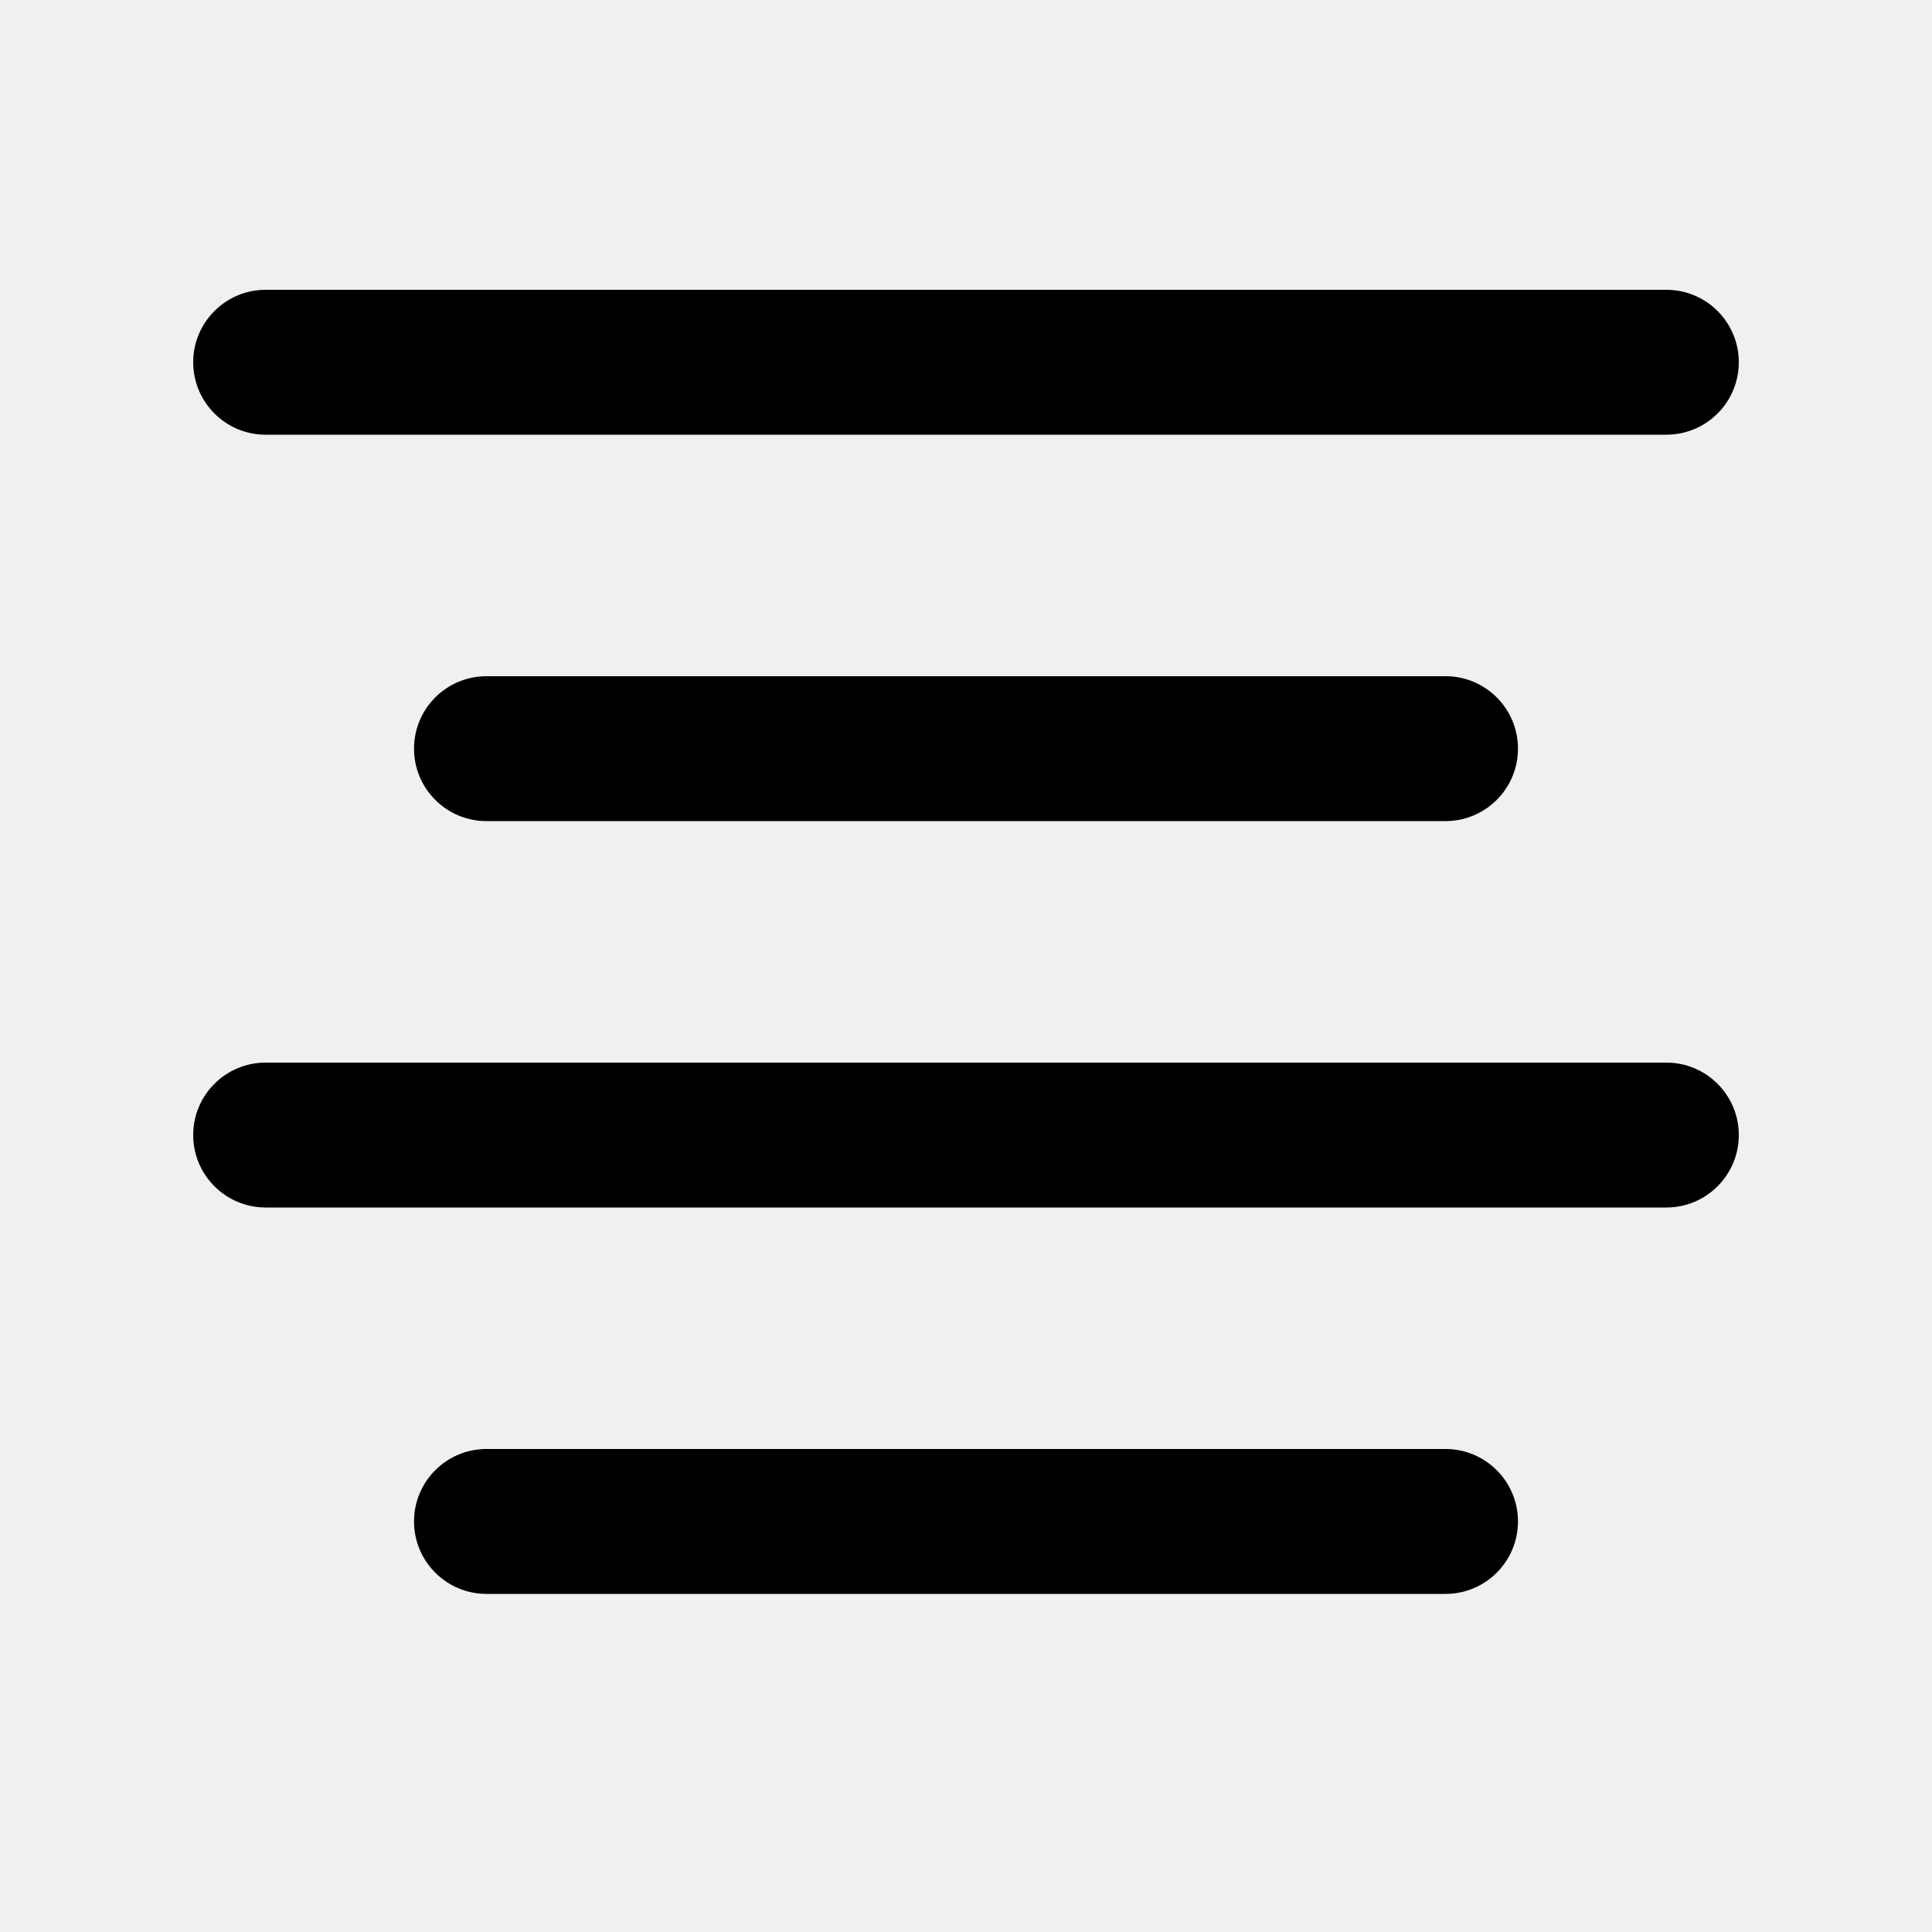
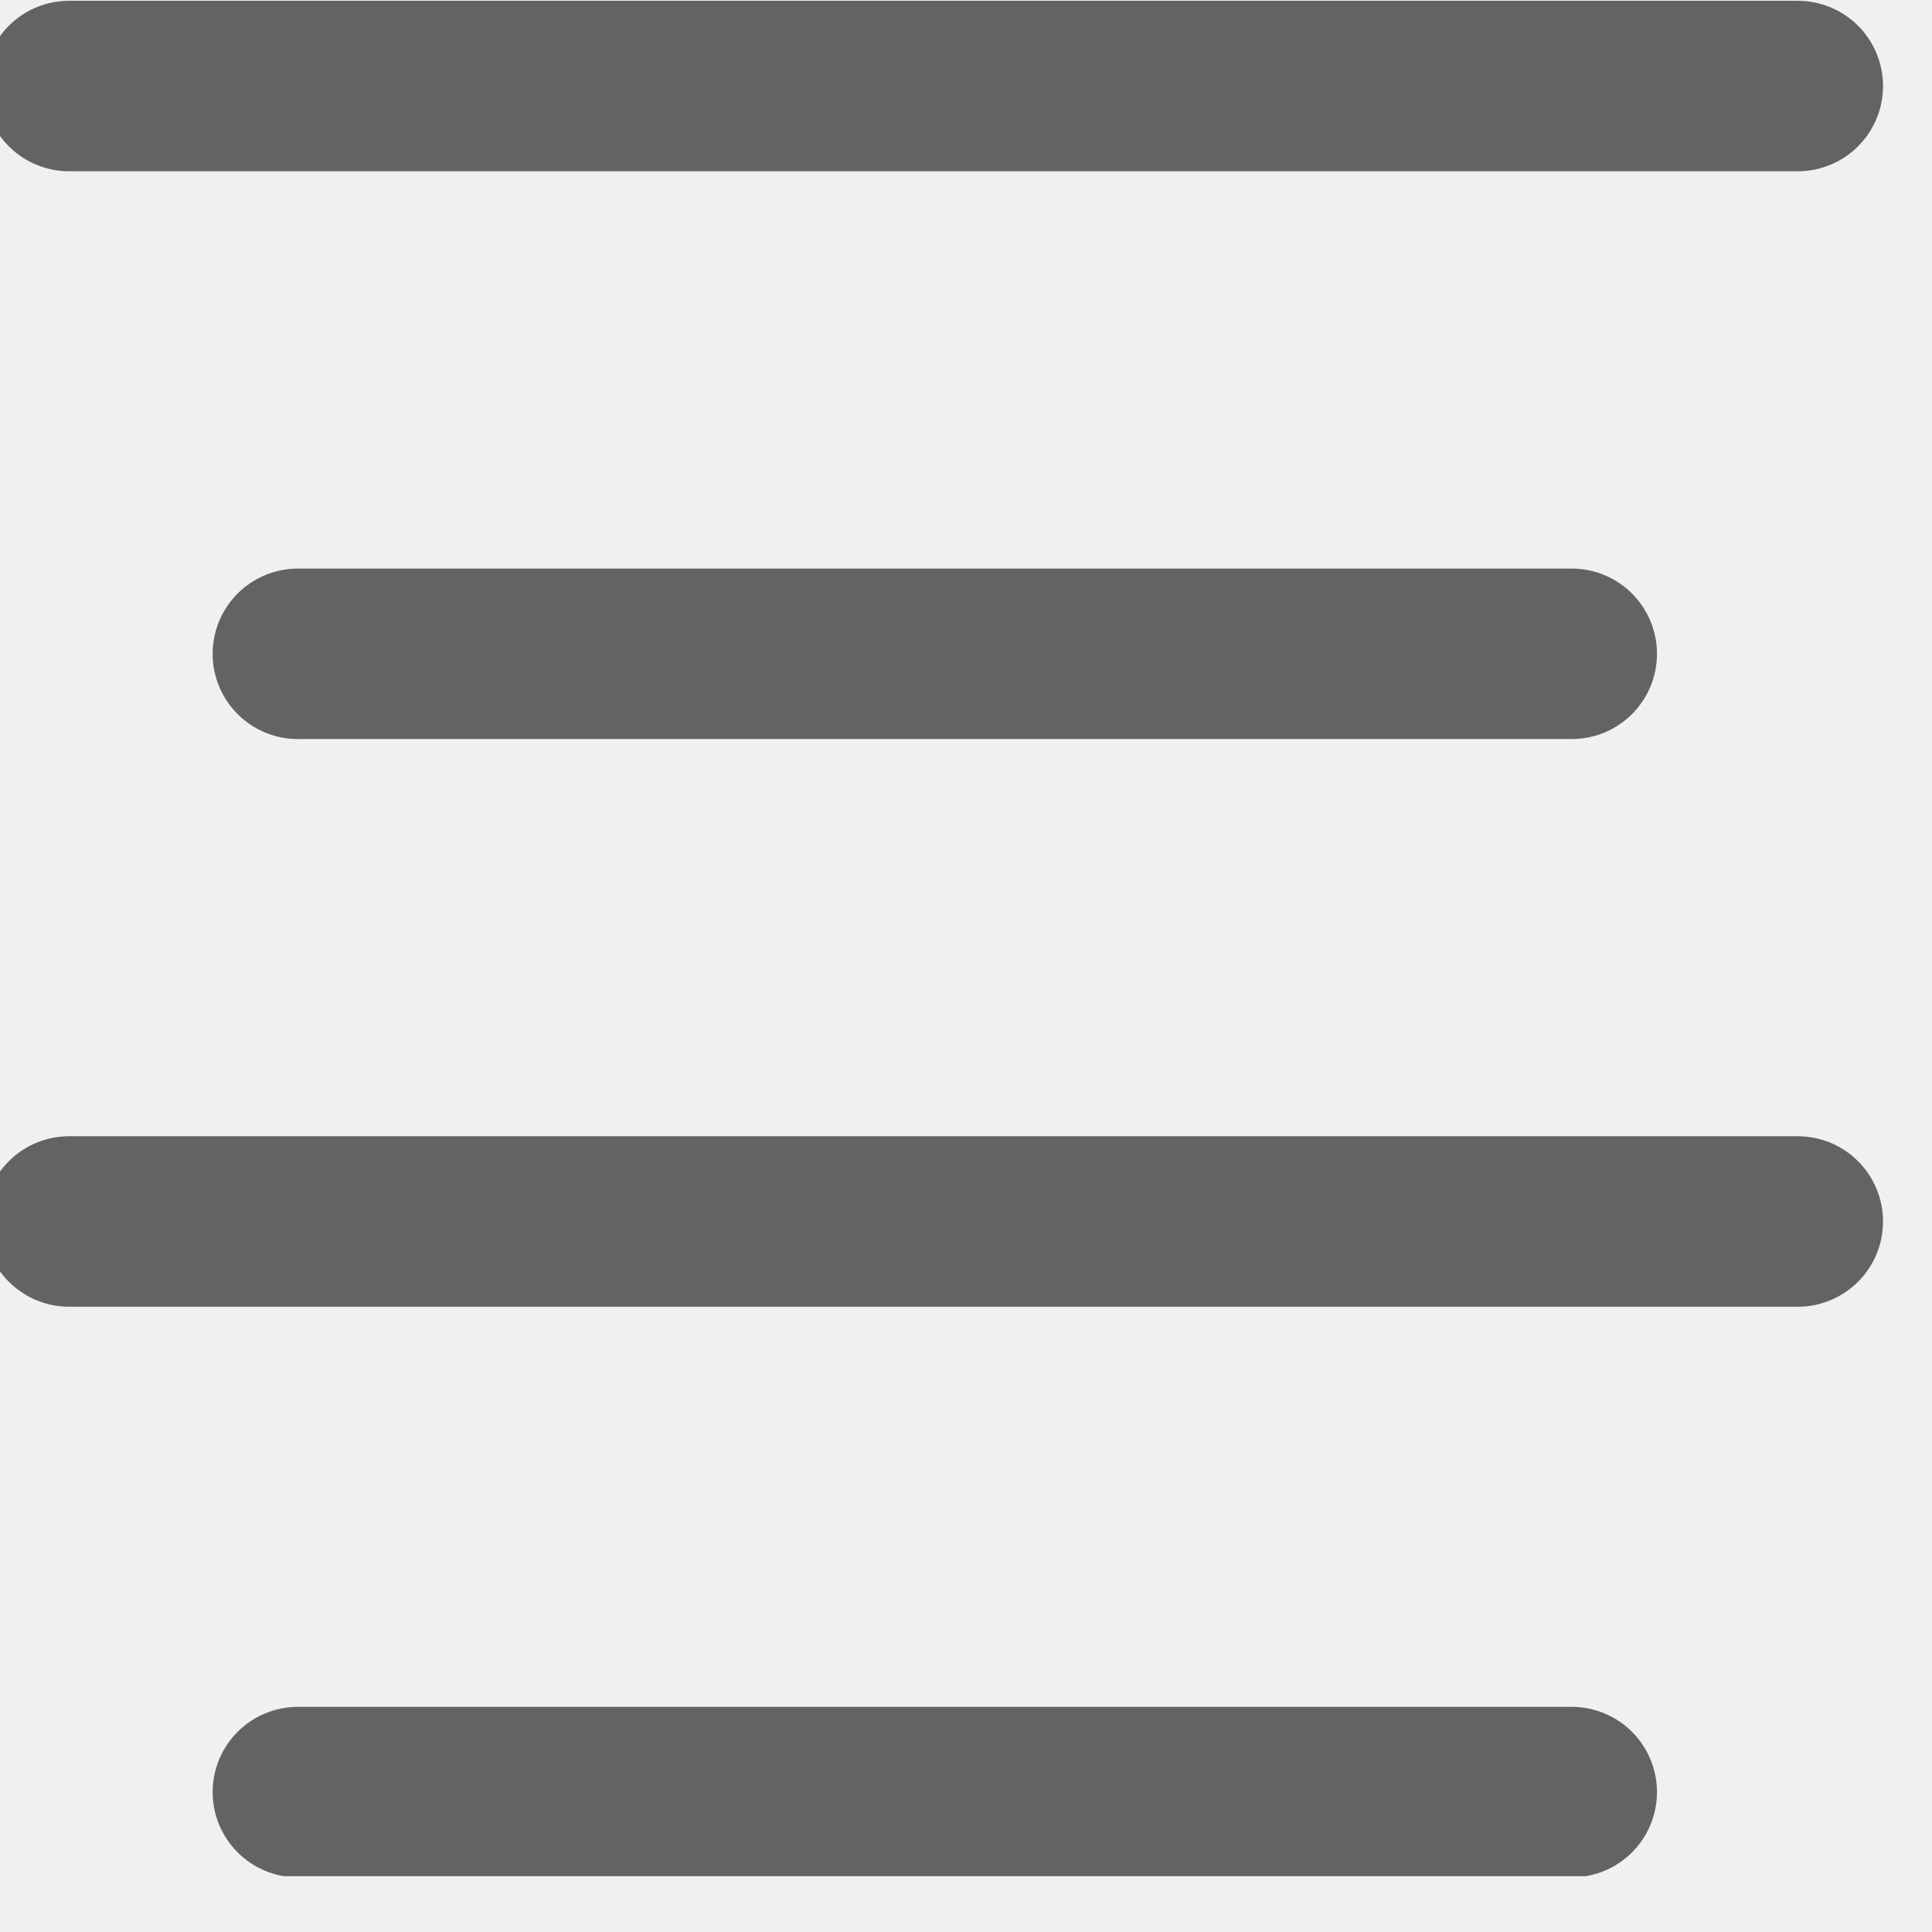
- <svg xmlns="http://www.w3.org/2000/svg" viewBox="0 0 20 20">
-   <path d="M2 3.75c0 .414.336.75.75.75h14.5a.75.75 0 1 0 0-1.5H2.75a.75.75 0 0 0-.75.75zm0 8c0 .414.336.75.75.75h14.5a.75.75 0 1 0 0-1.5H2.75a.75.75 0 0 0-.75.75zm2.286 4c0 .414.336.75.75.75h9.928a.75.75 0 1 0 0-1.5H5.036a.75.75 0 0 0-.75.75zm0-8c0 .414.336.75.75.75h9.928a.75.75 0 1 0 0-1.5H5.036a.75.75 0 0 0-.75.75z" />
+ <svg xmlns="http://www.w3.org/2000/svg" width="17" height="17" viewBox="0 0 17 17" fill="none">
+   <g clip-path="url(#clip0)">
+     <path d="M15.819 0.757H0.608" stroke="#636363" stroke-width="1.5" stroke-miterlimit="10" stroke-linecap="round" stroke-linejoin="round" />
+     <path d="M13.83 5.753H2.621" stroke="#636363" stroke-width="1.5" stroke-miterlimit="10" stroke-linecap="round" stroke-linejoin="round" />
+     <path d="M15.819 10.748H0.608" stroke="#636363" stroke-width="1.5" stroke-miterlimit="10" stroke-linecap="round" stroke-linejoin="round" />
+     <path d="M13.83 15.769H2.621" stroke="#636363" stroke-width="1.5" stroke-miterlimit="10" stroke-linecap="round" stroke-linejoin="round" />
+   </g>
+   <defs>
+     <clipPath id="clip0">
+       <rect width="16.696" height="16.503" fill="white" transform="matrix(-1 0 0 1 16.6959 0.00585938)" />
+     </clipPath>
+   </defs>
</svg>
